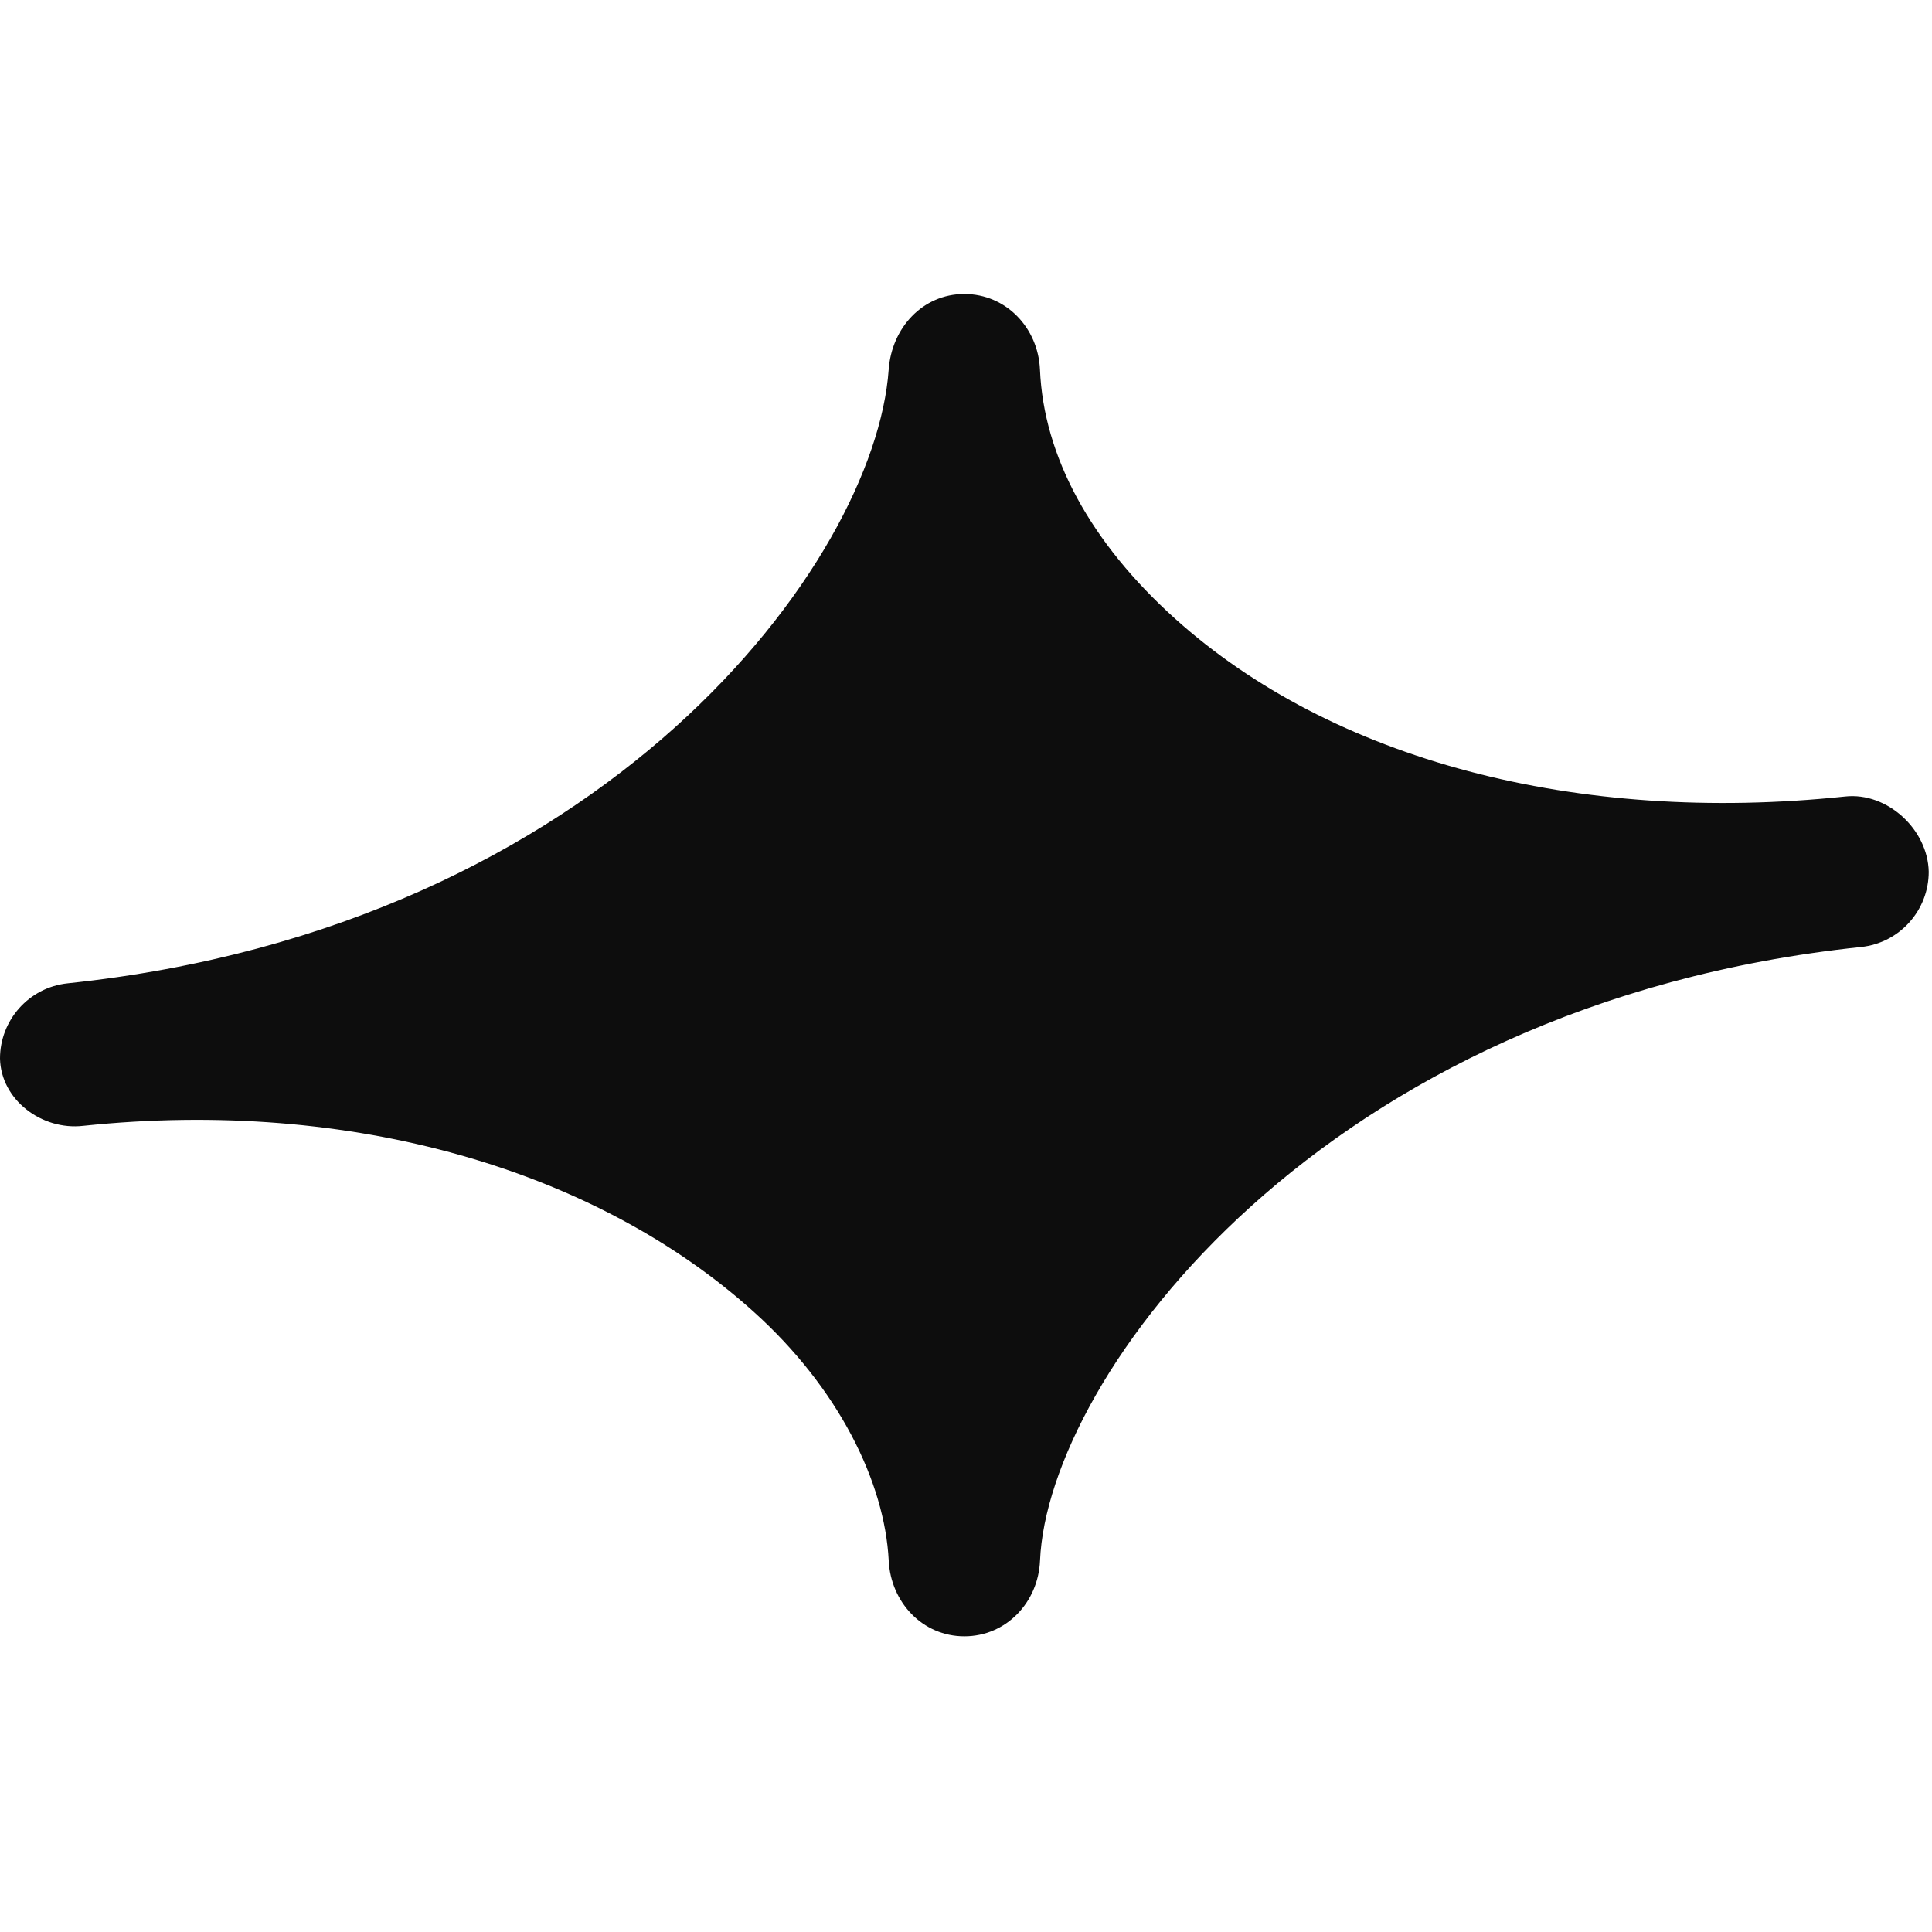
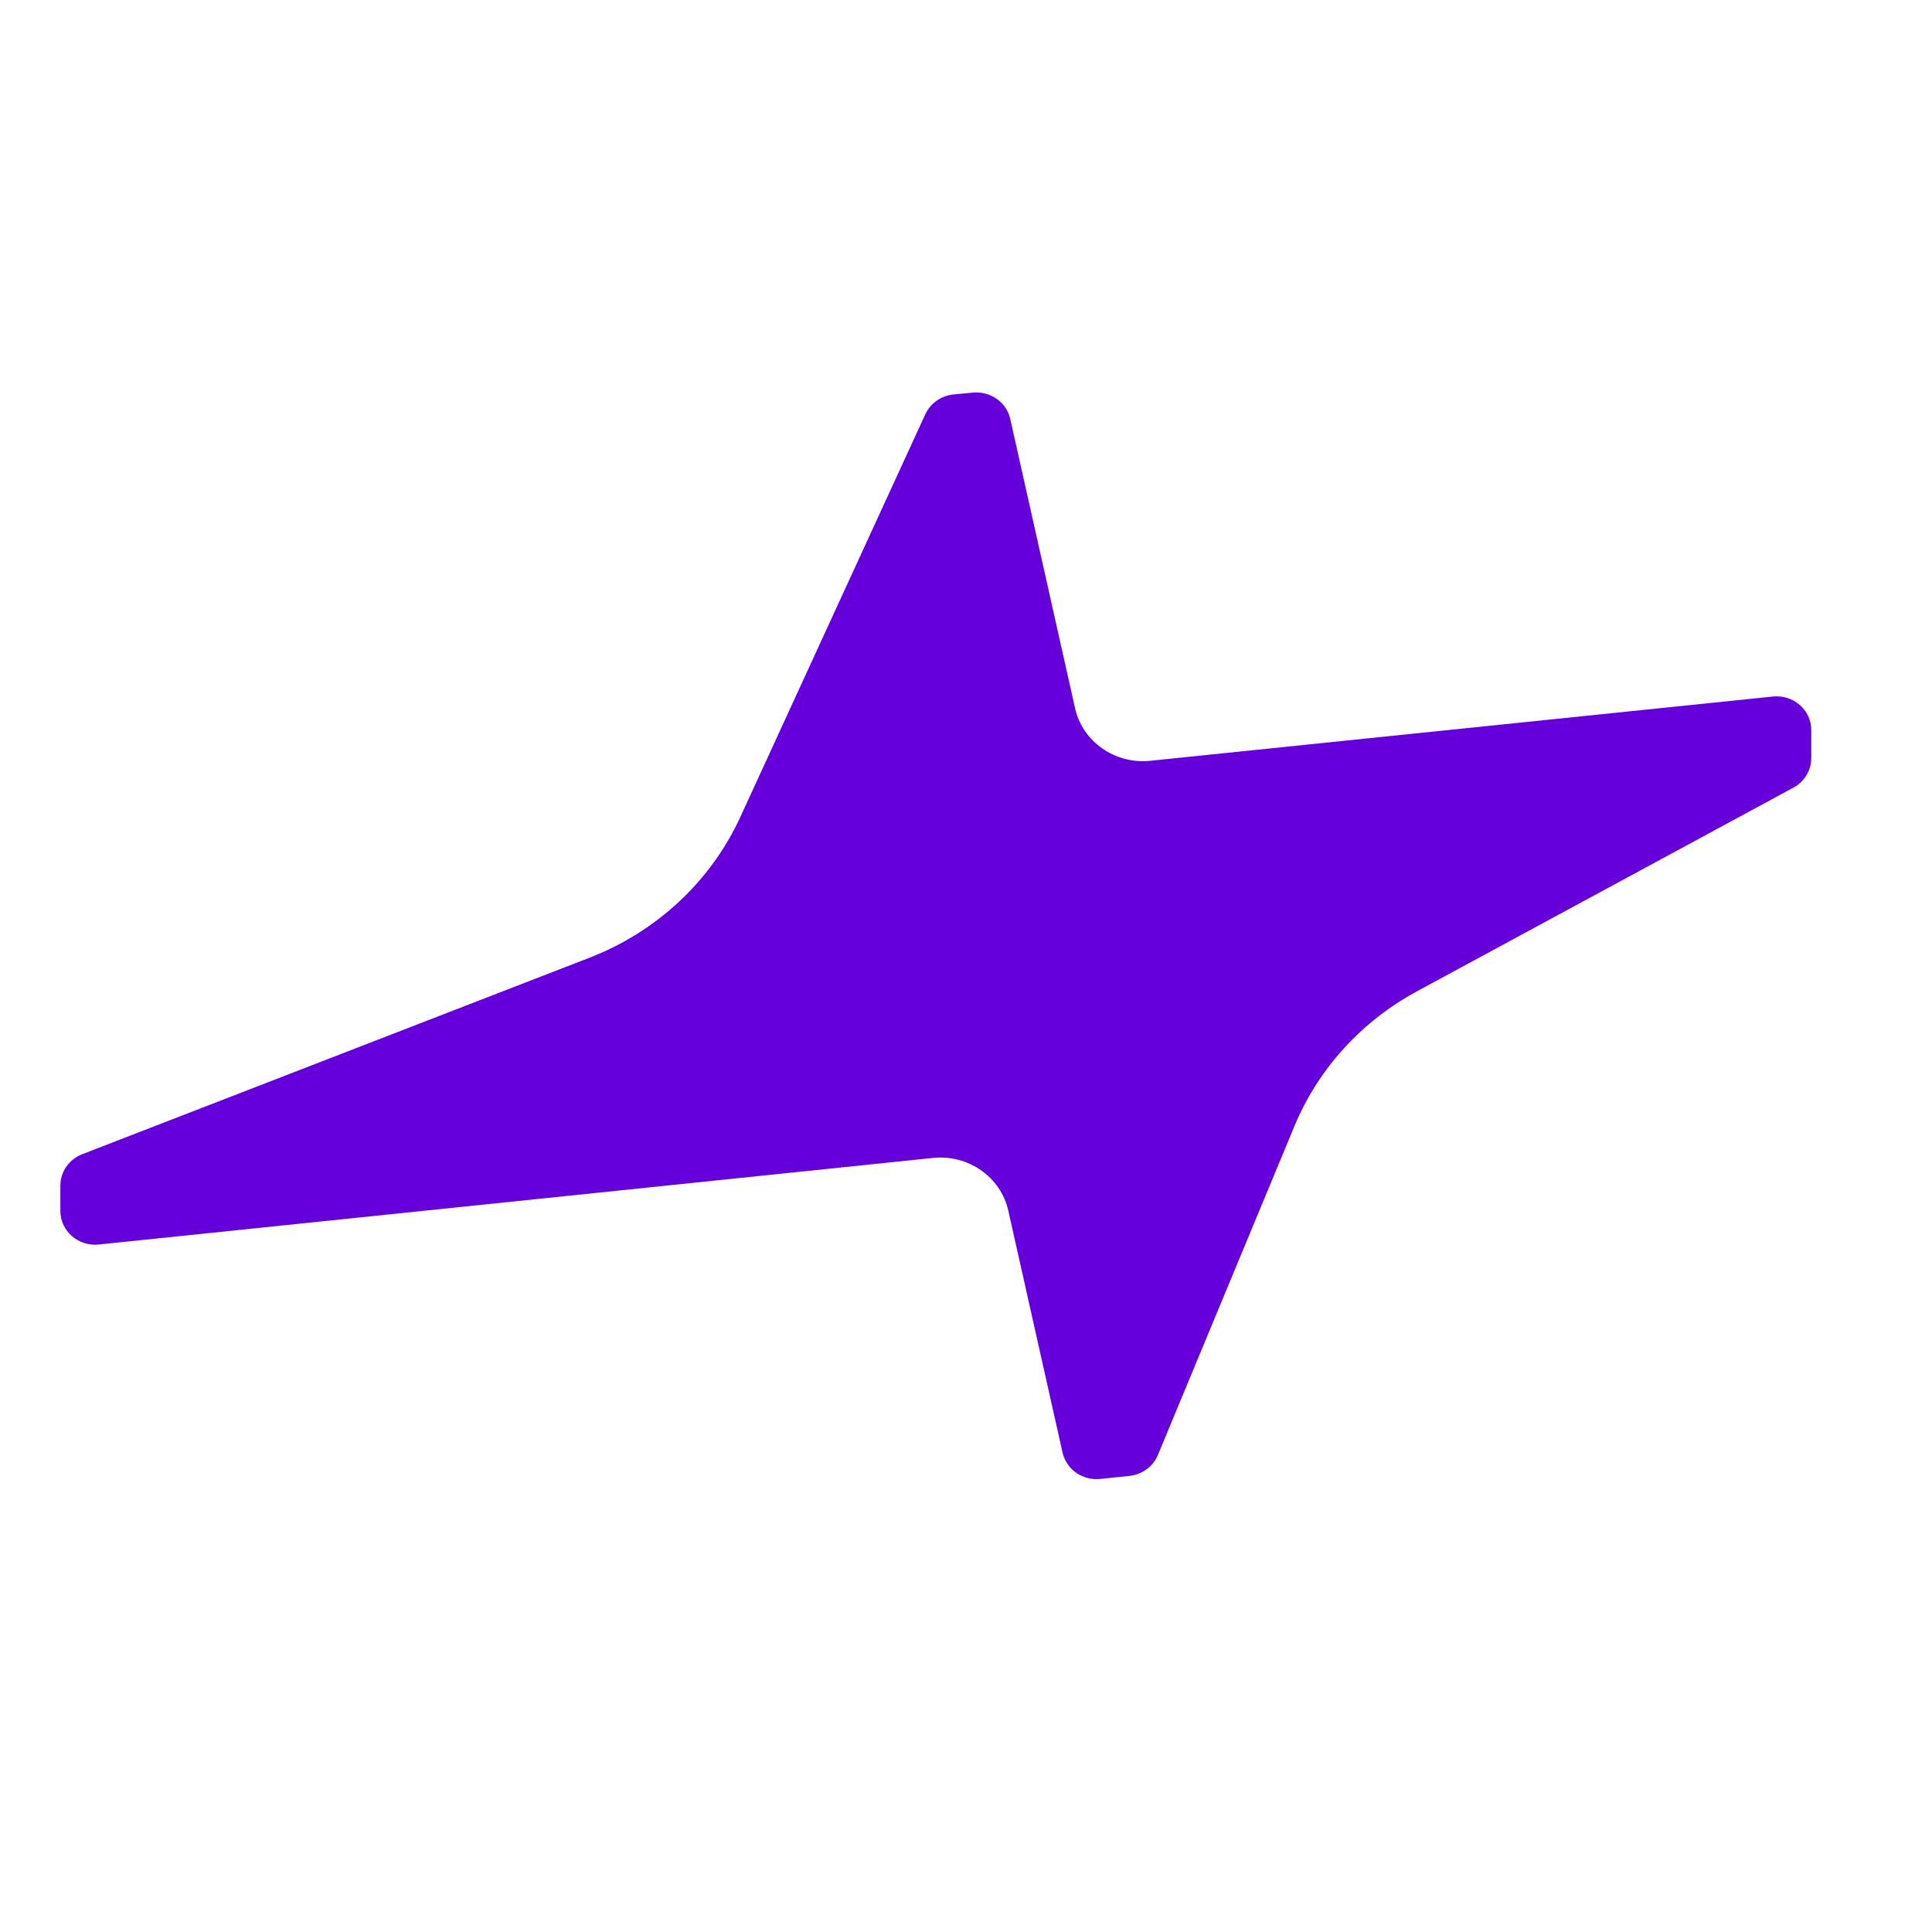
- <svg xmlns="http://www.w3.org/2000/svg" width="414" height="414" fill="none">
-   <path d="M17.83 241.25c57.7-6.04 110.05 9.55 143.67 39.84 18.12 16.31 28.08 36.42 28.94 53.34.45 8.94 7.26 16.21 16.21 16.21 8.95 0 15.83-7.27 16.21-16.21 1.68-39.44 60.42-119.36 175.93-131.5 8.33-.87 14.51-7.92 14.51-16.11-.17-9.09-8.92-17.13-17.91-16.14-57.56 6.05-109.97-7.84-143.61-38.13-18.11-16.31-28.13-34.75-28.93-53.34-.38-8.95-7.26-16.21-16.21-16.21-8.95 0-15.57 7.28-16.21 16.21-2.93 41.11-60.41 119.36-175.92 131.5C6.18 211.58 0 218.63 0 226.82c.18 8.83 8.93 15.45 17.82 14.43h.01Z" />
+ <svg xmlns="http://www.w3.org/2000/svg" width="32" height="32" fill="none">
+   <path d="M17.805 11.725L16.733 6.94C16.671 6.662 16.405 6.475 16.114 6.503L15.797 6.533C15.59 6.552 15.411 6.679 15.326 6.862L12.264 13.528C11.776 14.593 10.879 15.431 9.764 15.863L1.363 19.117C1.143 19.202 1 19.407 1 19.637V20.058C1 20.391 1.298 20.649 1.638 20.613L15.453 19.179C16.038 19.118 16.576 19.495 16.701 20.054L17.599 24.058C17.662 24.338 17.931 24.526 18.223 24.496L18.704 24.446C18.917 24.424 19.098 24.291 19.178 24.1L21.439 18.654C21.833 17.705 22.55 16.916 23.471 16.418L29.704 13.046C29.887 12.947 30 12.759 30 12.557V12.092C30 11.759 29.704 11.501 29.362 11.537L19.053 12.601C18.468 12.662 17.929 12.285 17.805 11.726V11.725Z" />
  <style>
-     path { fill: #0D0D0D; }
-     @media (prefers-color-scheme: dark) { path { fill: #FAFAFA; } }
+     path { fill: #6600DB; }
+     @media (prefers-color-scheme: dark) { path { fill: #FFDC48; } }
  </style>
</svg>
